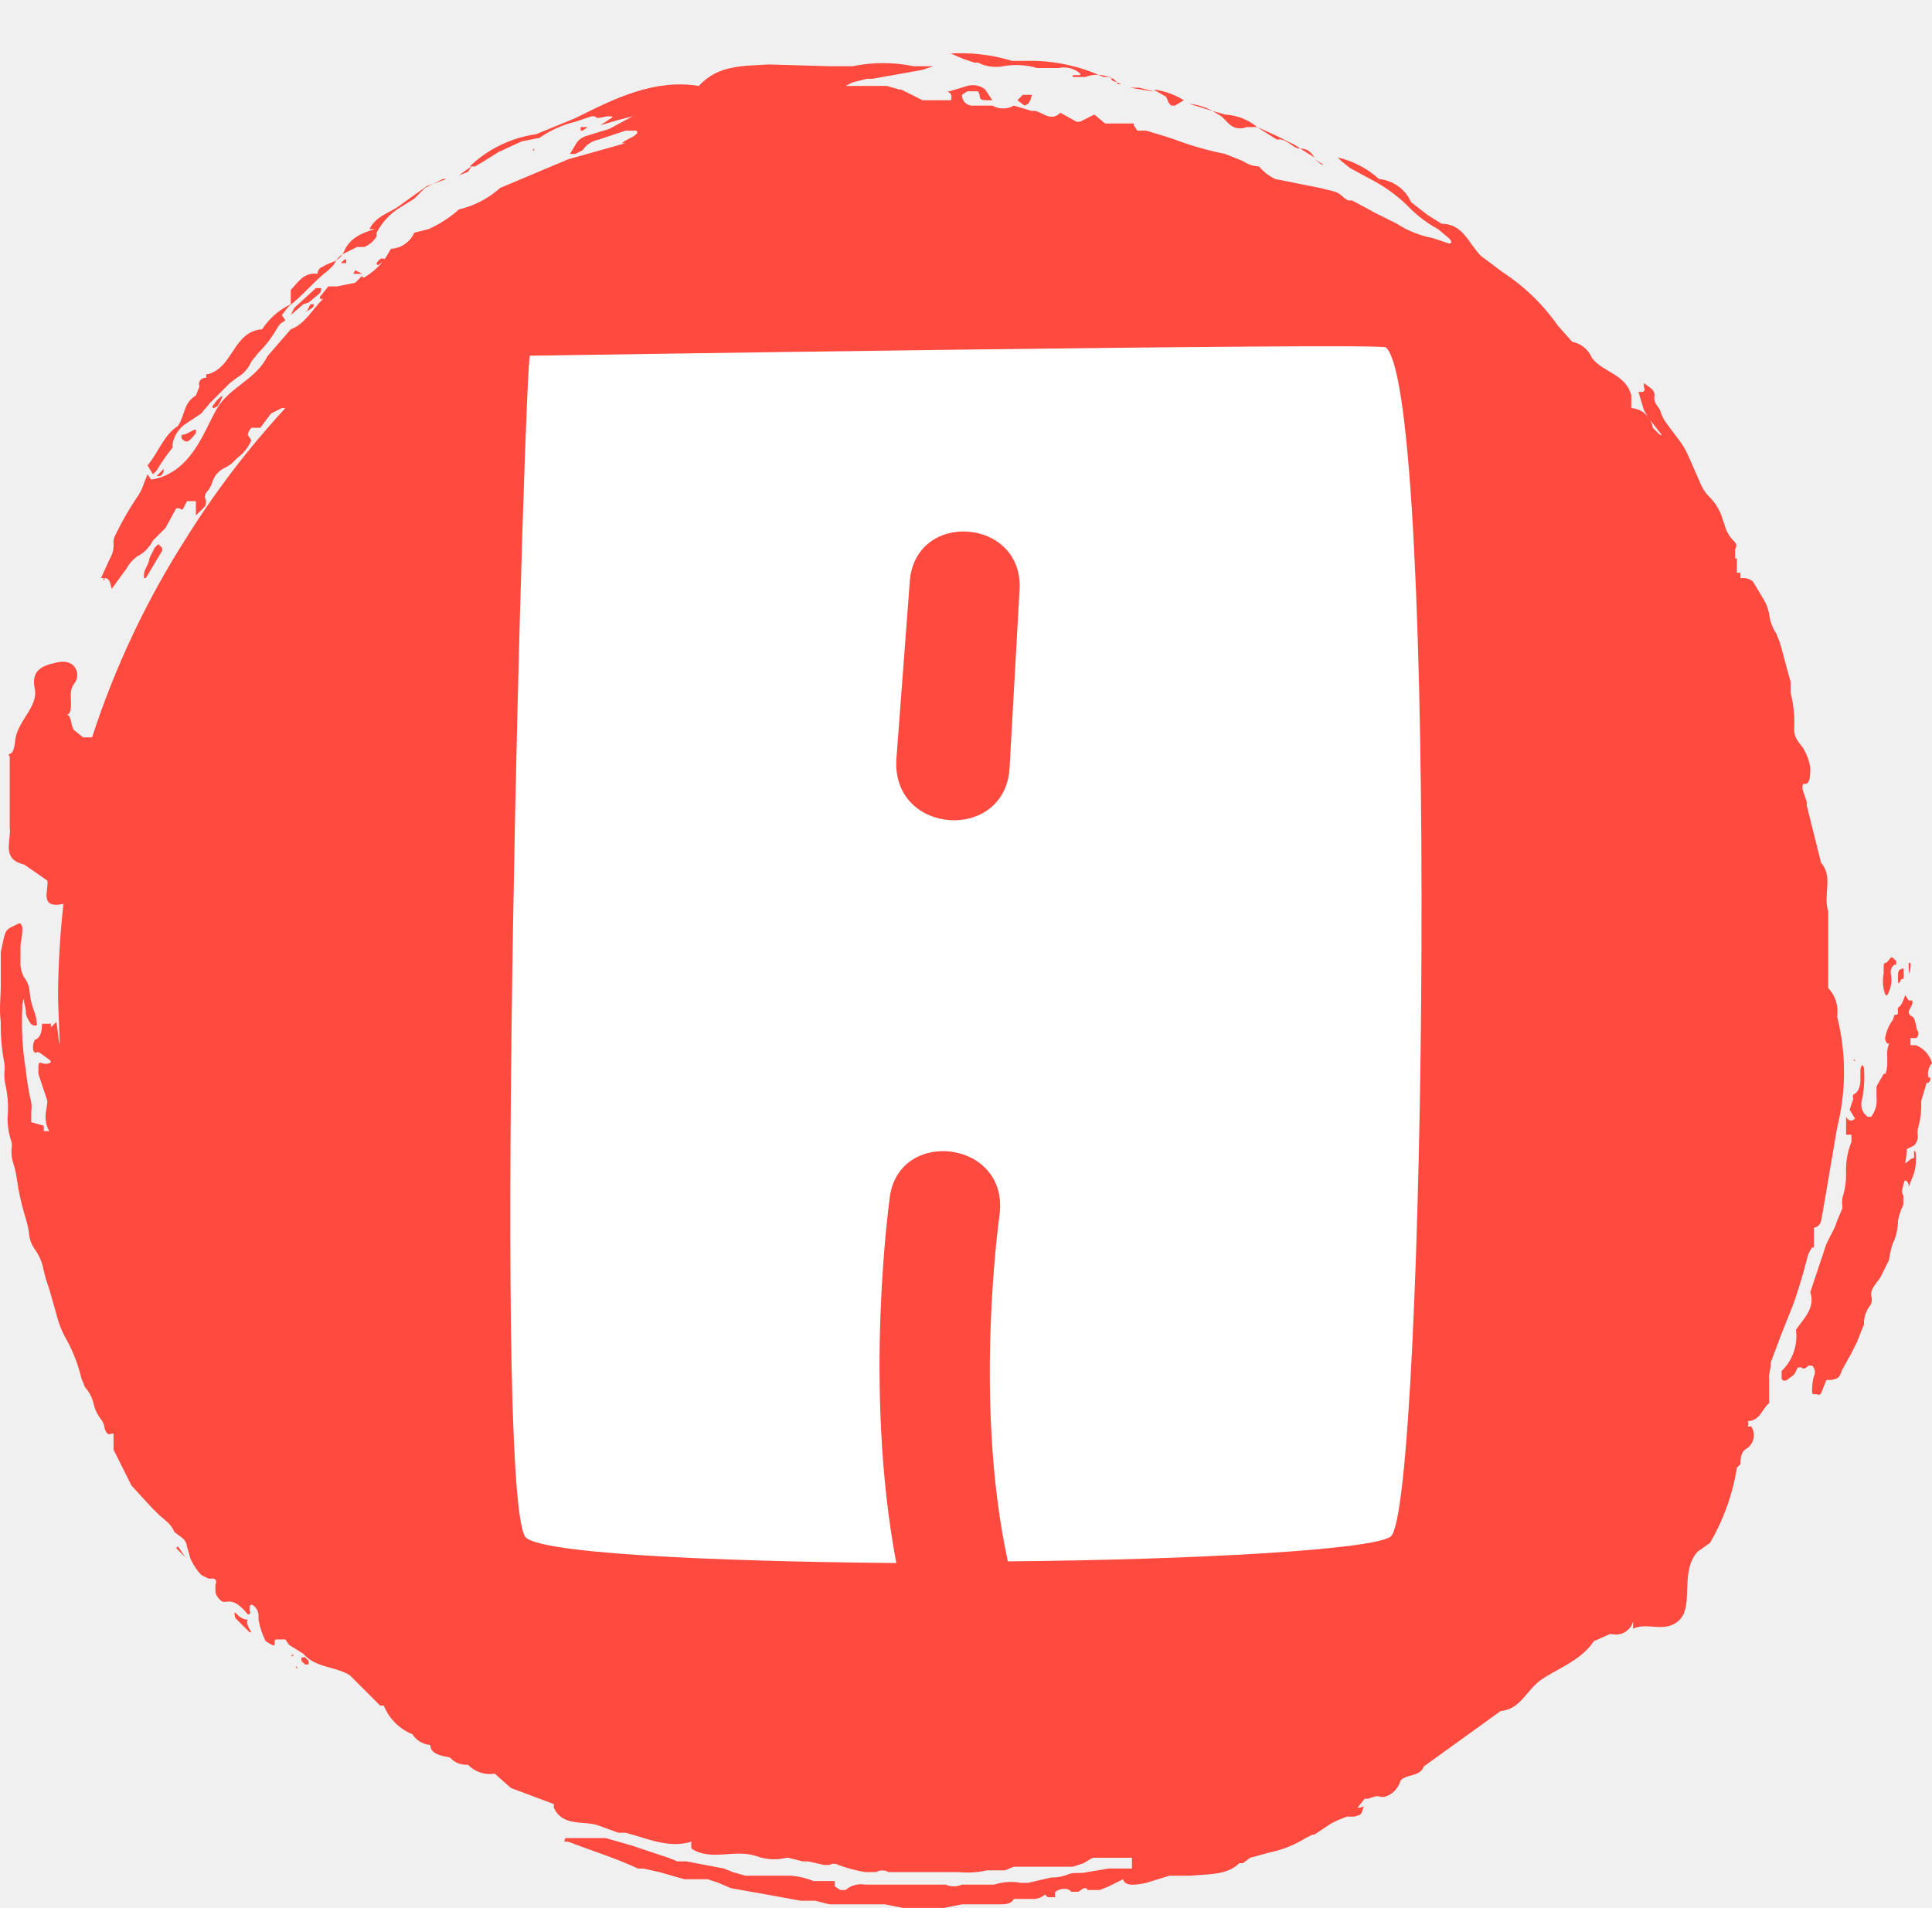
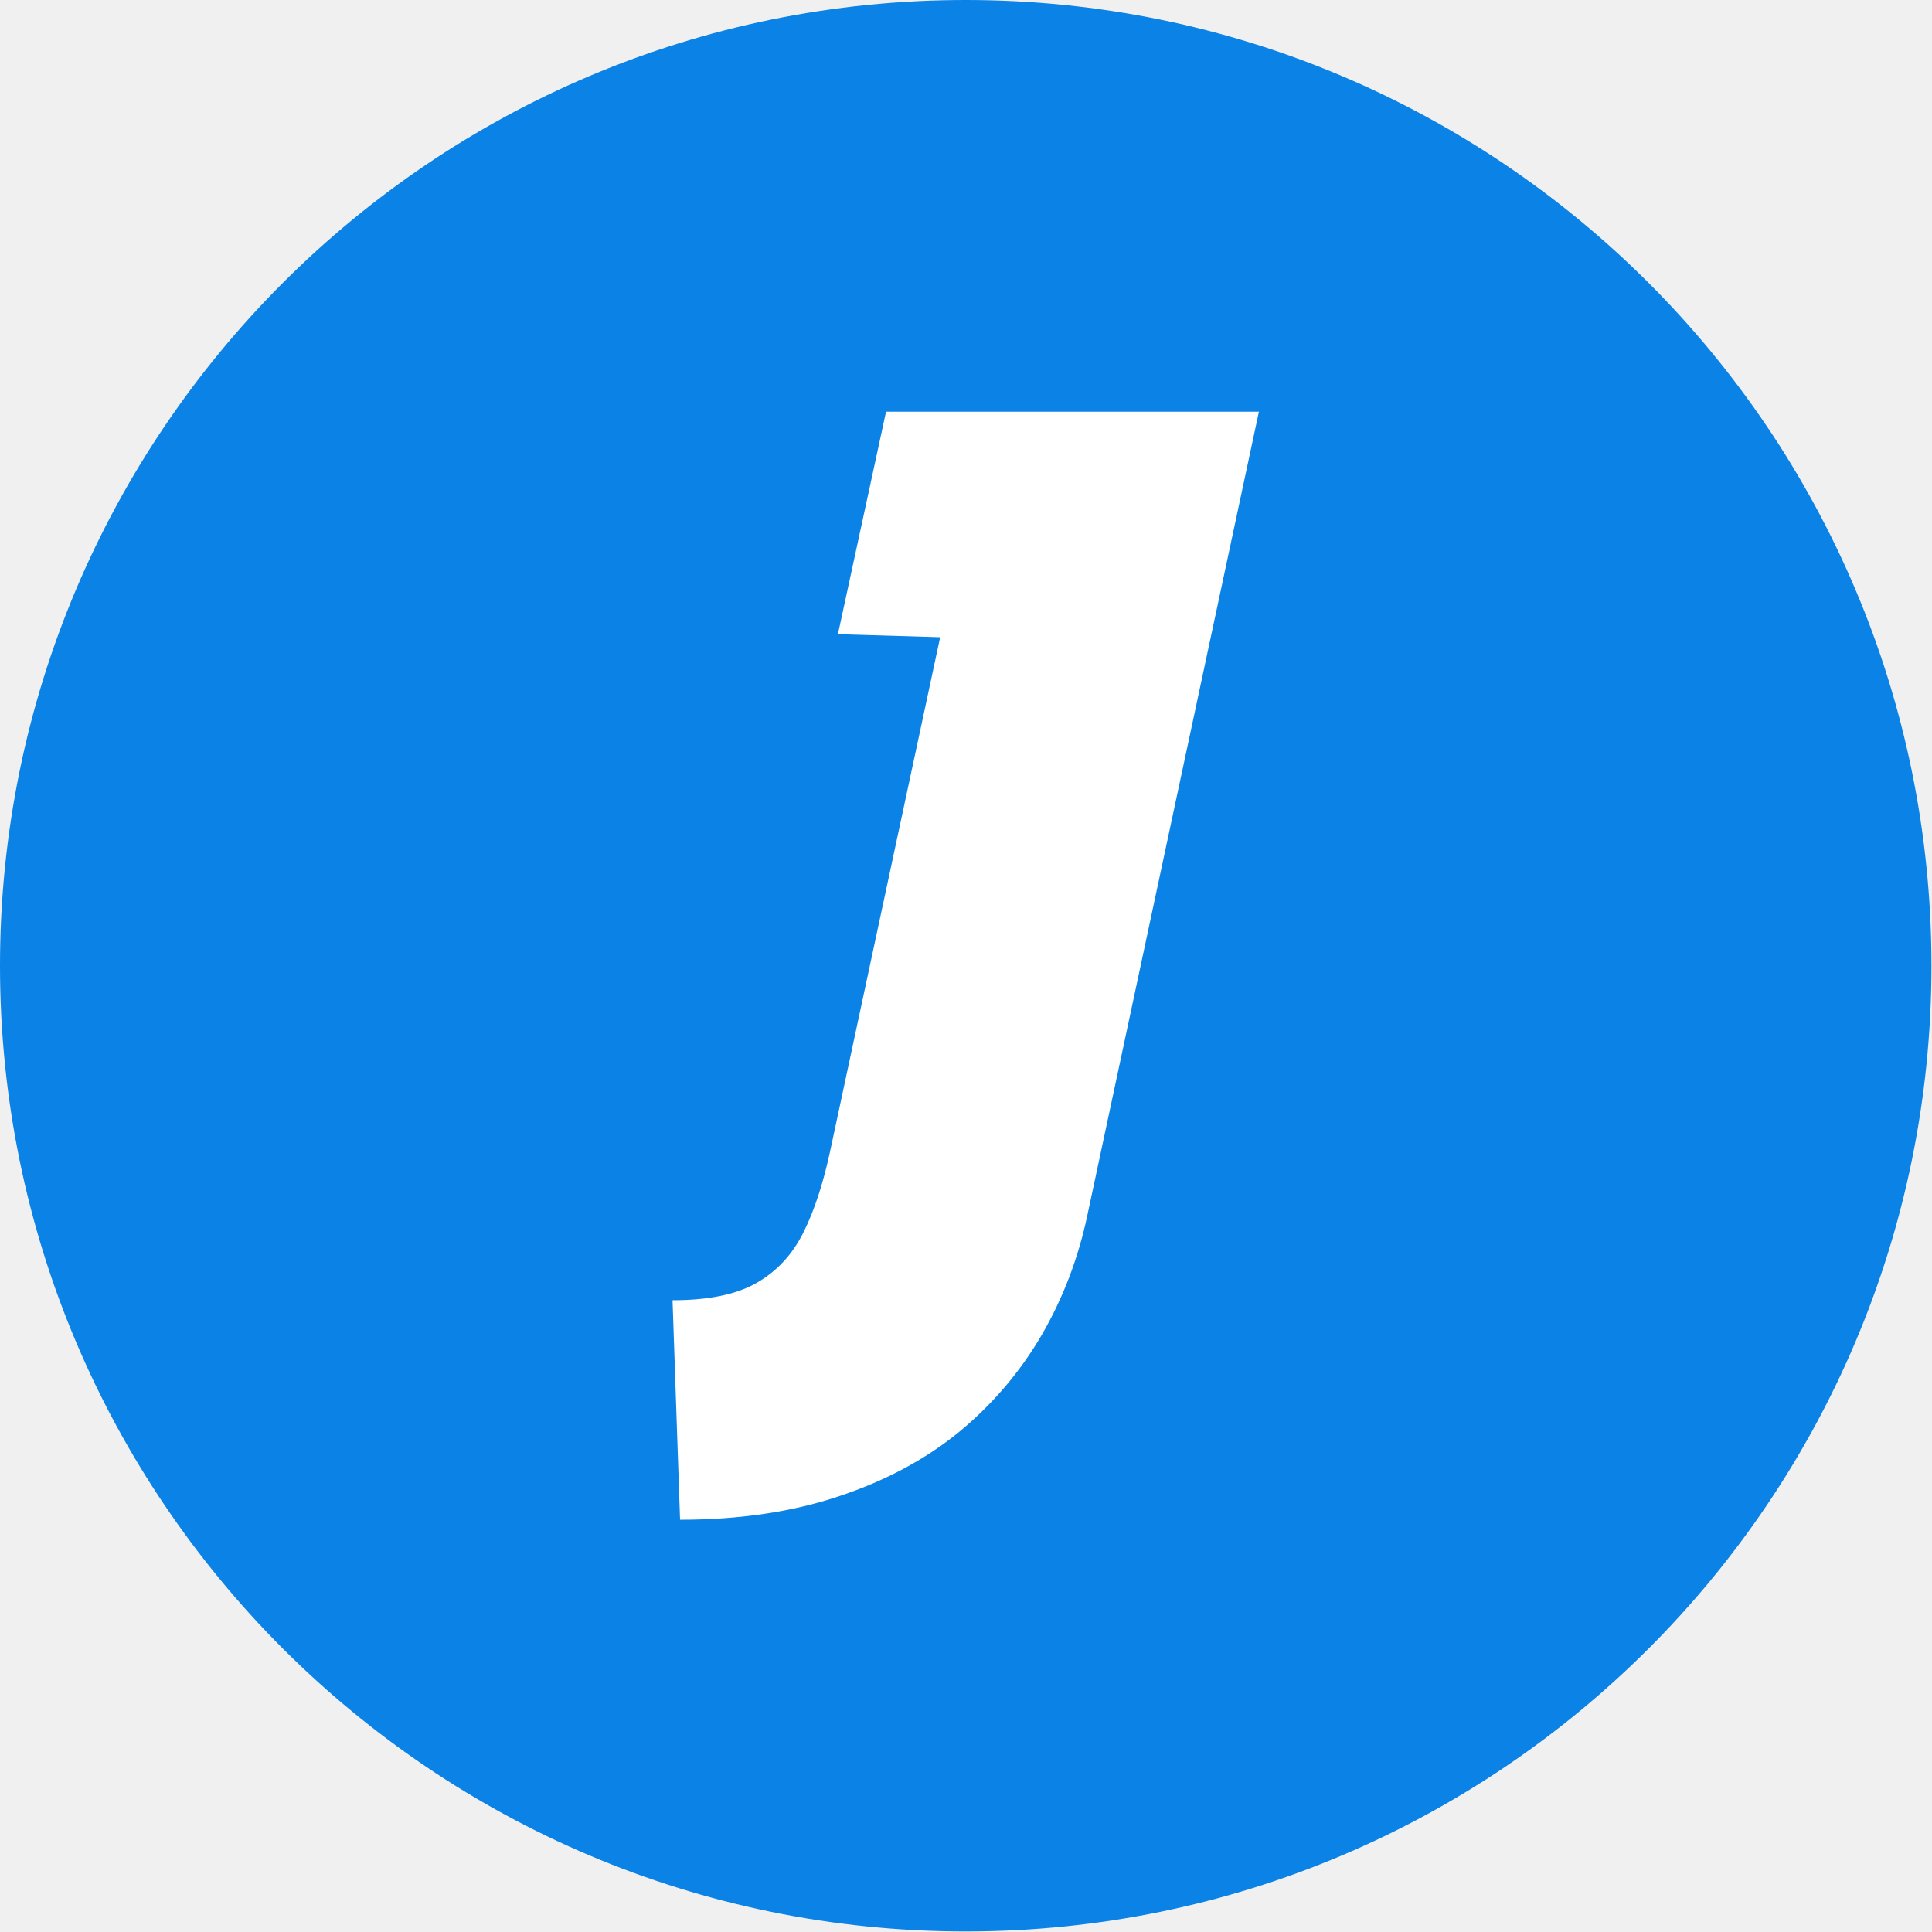
- <svg xmlns="http://www.w3.org/2000/svg" width="308.761" height="304.916" viewBox="0 0 106.008 104.687" class="css-1j8o68f" version="1.1" id="svg23">
-   <defs id="SvgjsDefs2684" />
-   <g id="SvgjsG2685" featurekey="rootContainer" transform="matrix(0.9820593,0,0,0.9820593,-0.05456052,0)" fill="#ff4a3f">
-     <g id="g17">
-       <path d="M19.8 15.3h.5l-.4-.2zm.5.1zm.8-.7c0 .1 0 .1.1.1l.4-.3c-.2-.1-.3-.1-.5.2zm.4-.2zm-4.1 2.3zm-.2.6l.3-.2c.1-.1.1-.2.1-.2h-.2l-.2.4c-.1-.1-.1 0 0 0zm2.2-2.9h-.1l-.2.2h.3zm-2.1 2.4l.6-.5c.1-.1.1-.2.1-.3h-.3l-1.2 1.1-.2.4.7-.6zm-1.1.8z" id="path3" />
-       <path d="M9.7 25v-.2a1.7 1.7 0 0 1 .7-1.1l.9-.6.5-.6.7-.7.4-.4.4-.3a1.9 1.9 0 0 0 .8-.9l.4-.5a5.9 5.9 0 0 0 1-1.3l.2-.3.3-.2-.2-.3.4-.5c.8-.6 1.4-1.4 2.2-2l.3-.3a1.4 1.4 0 0 1 .5-.6l.8-.4h.4a1.4 1.4 0 0 0 .7-.6V13a3.5 3.5 0 0 1 1.3-1.4l.8-.5.2-.2.4-.4 1-.5h.2l-1.1.4-1.4 1c-.6.5-1.4.6-1.8 1.4h.3c-.7.2-1.4.5-1.7 1.2s-.8.6-1.2.9a.4.4 0 0 0-.3.4c-.8-.1-1.1.5-1.5.9v.8a3.9 3.9 0 0 0-1.6 1.4c-1.6.1-1.6 2.1-3 2.5h-.1a.2.2 0 0 0 0 .2c-.3 0-.5.2-.4.5l-.2.5c-.7.4-.6 1.1-1 1.7-.8.5-1.1 1.5-1.7 2.2l.3.5.2-.2a11.6 11.6 0 0 1 .9-1.3zM53.9 3.3l.6.2h.2a2.2 2.2 0 0 0 1.4.2 4.1 4.1 0 0 1 1.9.1h1.2a1.4 1.4 0 0 1 1.2.3.1.1 0 0 1 0 .1H60a.1.1 0 0 0 0 .1h.7a1.8 1.8 0 0 1 1.3 0c.2 0 .1.1.2.2l.5.2h-.2c-.2-.4-.5-.4-.8-.4a9.7 9.7 0 0 0-4.3-.9h-.8A9.8 9.8 0 0 0 53 3h.2zm7.3 3.1zM50.3 4.7zm10.9 1.7h.2-.2zM19 14.7zm32.1-10zm17.6 2.2a.9.9 0 0 0 1 .2h.6a3.1 3.1 0 0 0-1.8-.7l-.7-.2.5.3zm-3.4-1.3c0 .1.1.2.2.3h.2l.5-.3a4.2 4.2 0 0 0-1.7-.6l.7.4zm7.4 2.7l.8.5c-.2-.3-.4-.5-.8-.5z" id="path5" />
-       <path d="M99 76.1l.6-1.6.6-1.5c.2-.5.6-1.8.8-2.6a1.7 1.7 0 0 1 .3-.7h.1v-1.1c.5-.1.4-.6.5-.9l.8-4.7a12.7 12.7 0 0 0 0-6.2 1.9 1.9 0 0 0-.5-1.6v-4.3c-.3-.9.3-1.9-.4-2.7L101 45a.4.4 0 0 0 0-.2l-.2-.6a.5.5 0 0 1 0-.4h.1c.3 0 .3-.5.3-.9a3 3 0 0 0-.4-1.1l-.3-.4a1.1 1.1 0 0 1-.2-.7 6.7 6.7 0 0 0-.2-2v-.6c-.2-.7-.4-1.5-.6-2.2l-.2-.5a2.5 2.5 0 0 1-.4-1.1 2.5 2.5 0 0 0-.3-.8l-.6-1a.8.8 0 0 0-.6-.2h-.1V32h-.2v-.8H97V31a.4.4 0 0 0 0-.1v-.2c.1-.2.1-.3-.1-.5a1.8 1.8 0 0 1-.4-.6l-.2-.6a2.9 2.9 0 0 0-.7-1.2 2.2 2.2 0 0 1-.5-.7l-.7-1.6a4.3 4.3 0 0 0-.6-1l-.6-.8a2.4 2.4 0 0 1-.4-.8l-.2-.3a.6.6 0 0 1-.1-.5.5.5 0 0 0-.2-.4l-.4-.3v.2c.1.2 0 .3-.1.3h-.2l.3 1 .3.5.7.9h-.1l-.2-.2-.2-.2a1.3 1.3 0 0 0-1.2-1.1v-.7c-.3-1.2-1.6-1.3-2.2-2.1a1.5 1.5 0 0 0-1.1-.9l-.8-.9a11.3 11.3 0 0 0-3.1-3l-.8-.6-.4-.3c-.7-.7-1-1.8-2.2-1.8l-.8-.5-.9-.7a2.2 2.2 0 0 0-1.8-1.3 5.1 5.1 0 0 0-2.3-1.2l.2.2.5.4 1.3.7a8.5 8.5 0 0 1 2.1 1.6 6.8 6.8 0 0 0 1.5 1.1l.6.5c.1.1.2.2.1.3H81l-.9-.3a5.6 5.6 0 0 1-2-.8l-1.2-.6-1.3-.7h-.2c-.3-.1-.4-.4-.8-.5l-.8-.2-2.5-.5a2.6 2.6 0 0 1-.9-.7 1.7 1.7 0 0 1-.9-.3l-1-.4a18.1 18.1 0 0 1-2.8-.8l-.6-.2-1-.3h-.5l-.2-.3v-.1h-1.6l-.6-.5-.4.2-.4.2h-.2l-.9-.5c-.6.6-1.1-.2-1.6-.1l-1-.3a1.2 1.2 0 0 1-1.2 0h-1.2a.6.6 0 0 1-.5-.6l.3-.2h.6a.7.7 0 0 1 .1.3c0 .2.2.2.5.2h.2l-.4-.6a1.1 1.1 0 0 0-1-.2l-1 .3H53c.3.2.2.3.2.5h-1.6l-.4-.2-.8-.4h-.1l-.7-.2h-2.3l.4-.2.8-.2h.3l1.7-.3 1.1-.2.6-.2h-1.1a8.4 8.4 0 0 0-3.4 0h-1.3L43 3.6c-1.4.1-2.8 0-3.9 1.2-2.5-.4-4.7.7-6.9 1.8l-2.2.9a6.7 6.7 0 0 0-3.7 1.8h.3l.5-.3.8-.5 1.3-.6 1-.2a6 6 0 0 1 2-.9l.9-.3h.2c.1.2.5 0 .7 0h.2c.1 0 .1.1 0 .1l-.6.4 1-.3.8-.2-1.3.7-1.3.4a1 1 0 0 0-.6.5l-.3.5h.3l.4-.2a1.4 1.4 0 0 1 .9-.6l1.5-.5h.5a.1.1 0 0 1 .1.2c-.2.2-.6.3-.8.5h.2l-3.2.9-3.8 1.6a5.2 5.2 0 0 1-2.3 1.2 6.6 6.6 0 0 1-1.7 1.1l-.8.2a1.5 1.5 0 0 1-1.3.9l-.3.5a3.7 3.7 0 0 1-1.2 1.1h-.1v-.1l-.2.2-.2.2-1 .2h-.5l-.4.5c-.1.1-.1.2 0 .2h.1c-.6.6-1 1.4-1.8 1.7L15 19.9c-.6 1.2-1.8 1.6-2.6 2.6s-1.4 3.9-3.9 4.3l-.2-.3-.2.5a2.7 2.7 0 0 1-.4.8 16.9 16.9 0 0 0-1.2 2.1.8.8 0 0 0-.1.5 1.4 1.4 0 0 1-.2.8l-.5 1.1h.2c.3 0 .3.3.4.6l.8-1.1a2.2 2.2 0 0 1 .6-.7 2 2 0 0 0 .9-.9l.3-.3.4-.4.6-1.1h.2c.1.1.1.1.2 0l.2-.4h.5v.8l.5-.5a.5.5 0 0 0 0-.5.4.4 0 0 1 .1-.3 1.5 1.5 0 0 0 .3-.5 1.3 1.3 0 0 1 .8-.9l.3-.2.3-.3a2.4 2.4 0 0 0 .8-1l-.2-.3c0-.1.1-.3.2-.4h.5l.6-.8.6-.3h.2a48.8 48.8 0 0 0-5.5 7.2h-.1.1a48.4 48.4 0 0 0-5.3 11.2h-.5l-.5-.4c-.2-.2-.1-.7-.4-.9h.1c.3-.5-.1-1.2.3-1.7s.1-1.4-.9-1.2-1.5.5-1.3 1.5-1 1.8-1.1 2.9-.5.5-.3.9v3.9c.1.8-.5 1.8.8 2.1l1.3.9c.1.5-.5 1.6.9 1.3a49.2 49.2 0 0 0-.3 5c0 1.1.1 2.2.1 3.3v-.4c-.1-.4-.1-.8-.2-1.3l-.3.3v-.2h-.5c0 .5-.1.8-.4.9a.9.9 0 0 0-.1.5c0 .1.1.3.2.2s.4.2.7.4-.2.3-.4.2-.2.1-.2.3v.3l.5 1.5c0 .3-.1.6-.1.9a1.7 1.7 0 0 0 .2.8h-.3v-.3l-.7-.2v-.6a1.5 1.5 0 0 0 0-.5 14.6 14.6 0 0 1-.3-1.8 16.6 16.6 0 0 1-.2-3.5.9.9 0 0 1 .1-.5v.2a2.9 2.9 0 0 1 .1.5.8.8 0 0 0 .1.4c.1.2.2.4.4.4s.1-.1.1-.2a2.1 2.1 0 0 0-.1-.5 4.2 4.2 0 0 1-.3-1.3 1.5 1.5 0 0 0-.3-.7 1.6 1.6 0 0 1-.2-.9v-.8c0-.3.1-.6.1-.9a.5.5 0 0 0-.1-.4h-.1c-.8.4-.7.2-1 1.6V55c0 .7-.1 1.4 0 2.1a10.8 10.8 0 0 0 .2 2.3 1.8 1.8 0 0 1 0 .5 3.1 3.1 0 0 0 .1.9 5.9 5.9 0 0 1 .1 1.3 3.9 3.9 0 0 0 .2 1.7 1.2 1.2 0 0 1 0 .4 2.1 2.1 0 0 0 .1.8 4.9 4.9 0 0 1 .2.9 14 14 0 0 0 .5 2.2 5 5 0 0 1 .2 1 1.7 1.7 0 0 0 .3.7 2.9 2.9 0 0 1 .5 1.2 8.5 8.5 0 0 0 .3 1l.4 1.4a5.4 5.4 0 0 0 .6 1.5 8.5 8.5 0 0 1 .8 2.1l.2.5a2.1 2.1 0 0 1 .5 1 2.1 2.1 0 0 0 .4.8 1 1 0 0 1 .2.5c.1.3.2.4.4.3h.1v.9l.5 1 .5 1 1.1 1.2.4.4c.3.3.7.5.9 1l.4.3a.7.7 0 0 1 .3.5l.2.7a3.3 3.3 0 0 0 .6.9l.4.2h.3a.2.2 0 0 1 .1.3 2.5 2.5 0 0 0 0 .5.9.9 0 0 0 .4.5h.2c.4-.1.8.2 1.2.7h.1c0-.1.1-.1 0-.2v-.2c0-.1.1-.2.2-.1a.7.7 0 0 1 .3.6v.2a4.3 4.3 0 0 0 .4 1.2c.5.3.5.3.5.1s0-.2.2-.2h.4l.2.3.8.5c.7.8 1.8.7 2.6 1.2l1.7 1.7h.2a2.9 2.9 0 0 0 1.6 1.6 1.3 1.3 0 0 0 1 .6c0 .5.6.6 1.1.7a1.2 1.2 0 0 0 .8.4h.2a1.7 1.7 0 0 0 1.5.5l.9.8 2.4.9v.2c.5 1.1 1.7.7 2.5 1l1.1.4h.4c1.2.3 2.4.9 3.7.5a.7.7 0 0 0 0 .4c1.1.7 2.4 0 3.6.4a2.9 2.9 0 0 0 1.7.1h.1l.8.2h.3l.9.2h.3a.5.5 0 0 1 .5 0 7.9 7.9 0 0 0 1.5.4h.6a.7.7 0 0 1 .7 0h3.9a5 5 0 0 0 1.6-.1h1l.5-.2H60l.6-.2.5-.3h2.2v.6H62l-1.2.2c-.4.1-.7 0-1 .1a2.4 2.4 0 0 1-1 .2l-1.3.3h-.4a3.1 3.1 0 0 0-1.5.1h-1.8a1.1 1.1 0 0 1-.9 0h-4.5a1.3 1.3 0 0 0-1.1.3H47l-.3-.2v-.3h-1.2a4.1 4.1 0 0 0-1.3-.3h-2.5l-.7-.2-.5-.2-2.1-.4h-.5l-.5-.2-2.1-.7-1.4-.4h-2.2c-.1 0-.1.1-.1.2h.2c1.3.5 2.6.9 3.9 1.5h.3l.9.2 1.4.4h1.3l.6.2.7.3 1.7.3 1.1.2 1.1.2h.8l.8.2h3.1l1 .2h2.3l1-.2H56c.4 0 .6-.1.7-.3h1a1 1 0 0 0 .8-.3c-.1.1 0 .1.1.2h.4v-.2c0-.1 0-.1.2-.2s.6-.1.7.1h.4l.3-.2c.2 0 .2 0 .2.1h.7l.5-.2.8-.4c.1.3.4.4 1.3.2l1.3-.4h1.2c.9-.1 2 0 2.7-.7h.2l.4-.3 1.1-.3a6.1 6.1 0 0 0 2-.8l.4-.2h.1l.9-.6.4-.2.5-.2h.4c.4-.1.4-.1.5-.4s0-.1-.2-.1h-.1l.4-.5h.2c.3-.1.5-.2.7-.1h.2a1.3 1.3 0 0 0 .9-.9c.3-.4 1.1-.2 1.3-.8l4.3-3.1c1.1-.1 1.4-1.1 2.2-1.7s2.3-1.1 3-2.2l.9-.4h.1a1 1 0 0 0 1.2-.7v.4c.8-.4 1.8.3 2.6-.5s0-2.7 1-3.8l.7-.5a12.1 12.1 0 0 0 1.5-4.2l.2-.2c0-.3 0-.7.4-.9a.9.9 0 0 0 .2-1.2h-.2a.3.3 0 0 0 0-.3c.7 0 .8-.7 1.2-1V77a.5.5 0 0 1 0-.2 3.8 3.8 0 0 0 .1-.7zM5.9 32.2z" id="path7" />
-       <path d="M26.4 9.3l-.3.2-.4.3.5-.2zm6.1-2h.1l.3-.2h-.4zm-2.6 1l-.1.1h.1v-.1zm-1.5 1.4zm1.3-.2zm-6.3 3.1zM9.2 26.2l-.4.4H9a.4.4 0 0 0 .2-.4zm3-3.5a2.1 2.1 0 0 0 .3-.6 1.5 1.5 0 0 0-.5.5c-.1.1-.1.2 0 .2zM11 24.2V24c-.2 0-.5.3-.8.3v.2c.3.3.4.2.8-.3zm3 66.2zM73.9 9.2h.1l-.5-.3zm-2.5-1.4c.5-.1.8.4 1.2.5h.1l-.3-.2-1-.5-1.1-.5.3.2zM52.8 3.1zm11.7 2h-.1l-1.2-.2h.5zm2 .7l1.3.4a3.3 3.3 0 0 0-1.3-.4zm-9 0a1 1 0 0 0 .2-.5h-.5l-.3.3.4.3zm9 1.6zM49.9 4.2zm2.9.7zM48.5 4zm13.8 2.1a.5.5 0 0 0 0 .1zm44.8 52.3h-.3V58h.3c.1 0 .2-.3.1-.4s-.1-.7-.3-.8a.3.3 0 0 1-.2-.3l.2-.4a.4.4 0 0 0 0-.2h-.2l-.2-.3c-.1.3-.2.6-.4.7a.5.5 0 0 0 0 .2c0 .1 0 .2-.1.2h-.1a1.1 1.1 0 0 1-.1.3 2.3 2.3 0 0 0-.4.9.4.4 0 0 0 .1.4h.1a1.7 1.7 0 0 0-.1.8v.4a1.8 1.8 0 0 1-.1.5h-.1l-.4.7v.6a1.5 1.5 0 0 1-.3 1.1h-.2l-.2-.2a.9.9 0 0 1-.1-.8 6.5 6.5 0 0 0 .1-1.7c0-.1-.1-.2-.1-.2a.5.5 0 0 0-.1.3v.6c0 .2-.1.6-.3.7s-.1.2-.1.3l-.2.6.3.5c-.2.2-.4.1-.5-.1v1h.3v.4a4.2 4.2 0 0 0-.3 1.4 3.3 3.3 0 0 0 0 .4 4 4 0 0 1-.2 1.3 2 2 0 0 0 0 .6l-.3.7a3.2 3.2 0 0 1-.3.7l-.3.6-.9 2.7c.3.9-.4 1.5-.8 2.1a2.7 2.7 0 0 1-.8 2.3v.4c0 .1.1.2.3.1l.4-.3.2-.4h.2c.1.1.2.1.4-.1h.2a.5.5 0 0 1 .1.6 2.9 2.9 0 0 0-.1.8c0 .1 0 .2.1.2h.2c.1.1.2 0 .3-.3l.2-.5h.3c.4-.1.4-.1.6-.6l.5-.9.3-.6.4-1a1.6 1.6 0 0 1 .3-1 .6.6 0 0 0 .1-.6c0-.2 0-.3.2-.6l.3-.4.5-1a4.7 4.7 0 0 1 .2-.9 3 3 0 0 0 .3-1.3 3.8 3.8 0 0 1 .3-.9v-.5c-.1-.2-.1-.2 0-.6s.1-.2.2-.2a.4.4 0 0 1 .1.3l.2-.5a2.3 2.3 0 0 0 .2-.9v-.3c0-.1 0-.3-.1-.3v.4c-.2 0-.3.2-.5.3a6.4 6.4 0 0 0 .1-.8l.4-.2a.7.7 0 0 0 .2-.6 1.4 1.4 0 0 1 0-.3 4.8 4.8 0 0 0 .2-1.4v-.2l.3-1h.1a.3.3 0 0 0 .1-.3h-.1a.9.9 0 0 1 .2-.8 1.5 1.5 0 0 0-.9-1zm-1.2 7.8zm-.2-9.9zm0 0zM9.1 30.8a.3.3 0 0 0 0-.2l-.2-.2-.2.2-.3.6c0 .3-.3.6-.3.9v.2h.1zm96.3 24.8h.1a1.7 1.7 0 0 0 .2-1.2.5.5 0 0 1 .2-.5h.1v-.2l-.2-.2h-.1c-.1.1-.2.3-.3.3s-.1.1-.1.3v.3a2.2 2.2 0 0 0 .1 1.2zM13.2 90.1c-.1 0 0 .2 0 .3l.8.8h.1c-.2-.3-.3-.6-.2-.7a.9.9 0 0 1-.5-.2zm.8.3zm92.3-35.7h.1a2 2 0 0 0 0-.6c-.3.1-.3.1-.3.6s.1.1.2 0z" id="path9" />
-       <path d="M106.7 62a.6.6 0 0 0 .1-.5c0-.1-.1-.2-.1-.1h-.2v.2c0 .4.1.5.2.4zm.1-8.2h-.1v.6a1 1 0 0 0 .1-.6zM17.1 92.6h-.2v.2l.2.2h.2v-.2zm86.6-33.3c0-.1 0-.1-.1-.1zM9.9 86.5l.5.5-.4-.6z" id="path11" />
-       <circle cx="10.5" cy="87.1" transform="rotate(-24.8 10.4 87.159)" id="circle13" />
-       <path d="M9.7 30.1h-.1v.2-.2h.1zm83.2-6.6l-.2-.3h-.1zm-14.7 77.1zM5.9 32.2zm-.1.2a.3.3 0 0 0 .1-.2v.2zm1.9-4.9zM61.5 2.4zm42.8 58.2v.1-.1zM16.4 92.5h-.1c.1.1.2 0 .1-.1zm.2.7h.1l-.1-.1v.1zm73.9-71.3zm15.2 34.4zM14.6 91.7zm92.1-37zm-.8 11.4zM34.6 0z" id="path15" />
-     </g>
-   </g>
-   <g id="SvgjsG2686" featurekey="nameFeature-0" transform="matrix(2.284354,0,0,2.284354,27.98006,-5.60952)" fill="#ffffff">
-     <path d="M9.6 16.48 l-0.32 4.24 c-0.08 1.8 2.6 1.96 2.72 0.2 l0.24 -4.28 c0.12 -1.76 -2.56 -1.96 -2.64 -0.16 z M0.48 11 l0 0 c0.04 0 20.48 -0.32 20.56 -0.2 c1.28 1.12 0.96 27.8 0.12 28.56 c-0.4 0.32 -4.64 0.56 -9.2 0.6 c-0.84 -3.84 -0.2 -8.32 -0.2 -8.32 c0.24 -1.8 -2.44 -2.12 -2.64 -0.4 c0 0.04 -0.64 4.52 0.16 8.76 c-4.56 -0.04 -8.68 -0.24 -8.92 -0.64 c-0.8 -1.44 0 -28.28 0.12 -28.36 z" id="path20" />
+ <svg xmlns="http://www.w3.org/2000/svg" version="1.1" width="2000" height="2000" viewBox="0 0 2000 2000">
+   <g transform="matrix(1,0,0,1,-0.2844311,-0.2844311)">
+     <svg viewBox="0 0 334 334" data-background-color="#ffffff" preserveAspectRatio="xMidYMid meet" height="2000" width="2000">
+       <g id="tight-bounds" transform="matrix(1,0,0,1,0.0475,0.0475)">
+         <svg viewBox="0 0 333.905 333.905" height="333.905" width="333.905">
+           <g>
+             <svg />
+           </g>
+           <g>
+             <svg viewBox="0 0 333.905 333.905" height="333.905" width="333.905">
+               <g>
+                 <path d="M0 166.952c0-92.205 74.747-166.952 166.952-166.952 92.205 0 166.952 74.747 166.953 166.952 0 92.205-74.747 166.952-166.953 166.953-92.205 0-166.952-74.747-166.952-166.953zM166.952 316.63c82.665 0 149.677-67.013 149.678-149.678 0-82.665-67.013-149.677-149.678-149.677-82.665 0-149.677 67.013-149.677 149.677 0 82.665 67.013 149.677 149.677 149.678z" data-fill-palette-color="tertiary" fill="#0b82e6" stroke="transparent" />
+                 <ellipse rx="160.274" ry="160.274" cx="166.952" cy="166.952" fill="#0b82e6" stroke="transparent" stroke-width="0" fill-opacity="1" data-fill-palette-color="tertiary" />
+               </g>
+               <g transform="matrix(1,0,0,1,116.2686,71.17305)">
+                 <svg viewBox="0 0 101.367 191.558" height="191.558" width="101.367">
+                   <g>
+                     <svg viewBox="0 0 101.367 191.558" height="191.558" width="101.367">
+                       <g>
+                         <svg viewBox="0 0 101.367 191.558" height="191.558" width="101.367">
+                           <g>
+                             <svg viewBox="0 0 101.367 191.558" height="191.558" width="101.367">
+                               <g id="textblocktransform">
+                                 <svg viewBox="0 0 101.367 191.558" height="191.558" width="101.367" id="textblock">
+                                   <g>
+                                     <svg viewBox="0 0 101.367 191.558" height="191.558" width="101.367">
+                                       <g transform="matrix(1,0,0,1,0,0)">
+                                         <svg width="101.367" viewBox="1.5 -35 19.5 36.85" height="191.558" data-palette-color="#ffffff">
+                                           <path d="M15.3-8.3L15.3-8.3 21-35 8.6-35 7-27.6 10.4-27.5 6.75-10.45Q6.4-8.8 5.85-7.7 5.3-6.6 4.3-6.03 3.3-5.45 1.5-5.45L1.5-5.45 1.75 1.85Q4.7 1.85 7.03 1.07 9.35 0.3 11.03-1.07 12.7-2.45 13.78-4.3 14.85-6.15 15.3-8.3Z" opacity="1" transform="matrix(1,0,0,1,0,0)" fill="#ffffff" class="wordmark-text-0" data-fill-palette-color="quaternary" id="text-0" />
+                                         </svg>
+                                       </g>
+                                     </svg>
+                                   </g>
+                                 </svg>
+                               </g>
+                             </svg>
+                           </g>
+                           <g />
+                         </svg>
+                       </g>
+                     </svg>
+                   </g>
+                 </svg>
+               </g>
+             </svg>
+           </g>
+           <defs />
+         </svg>
+         <rect width="333.905" height="333.905" fill="none" stroke="none" visibility="hidden" />
+       </g>
+     </svg>
  </g>
</svg>
